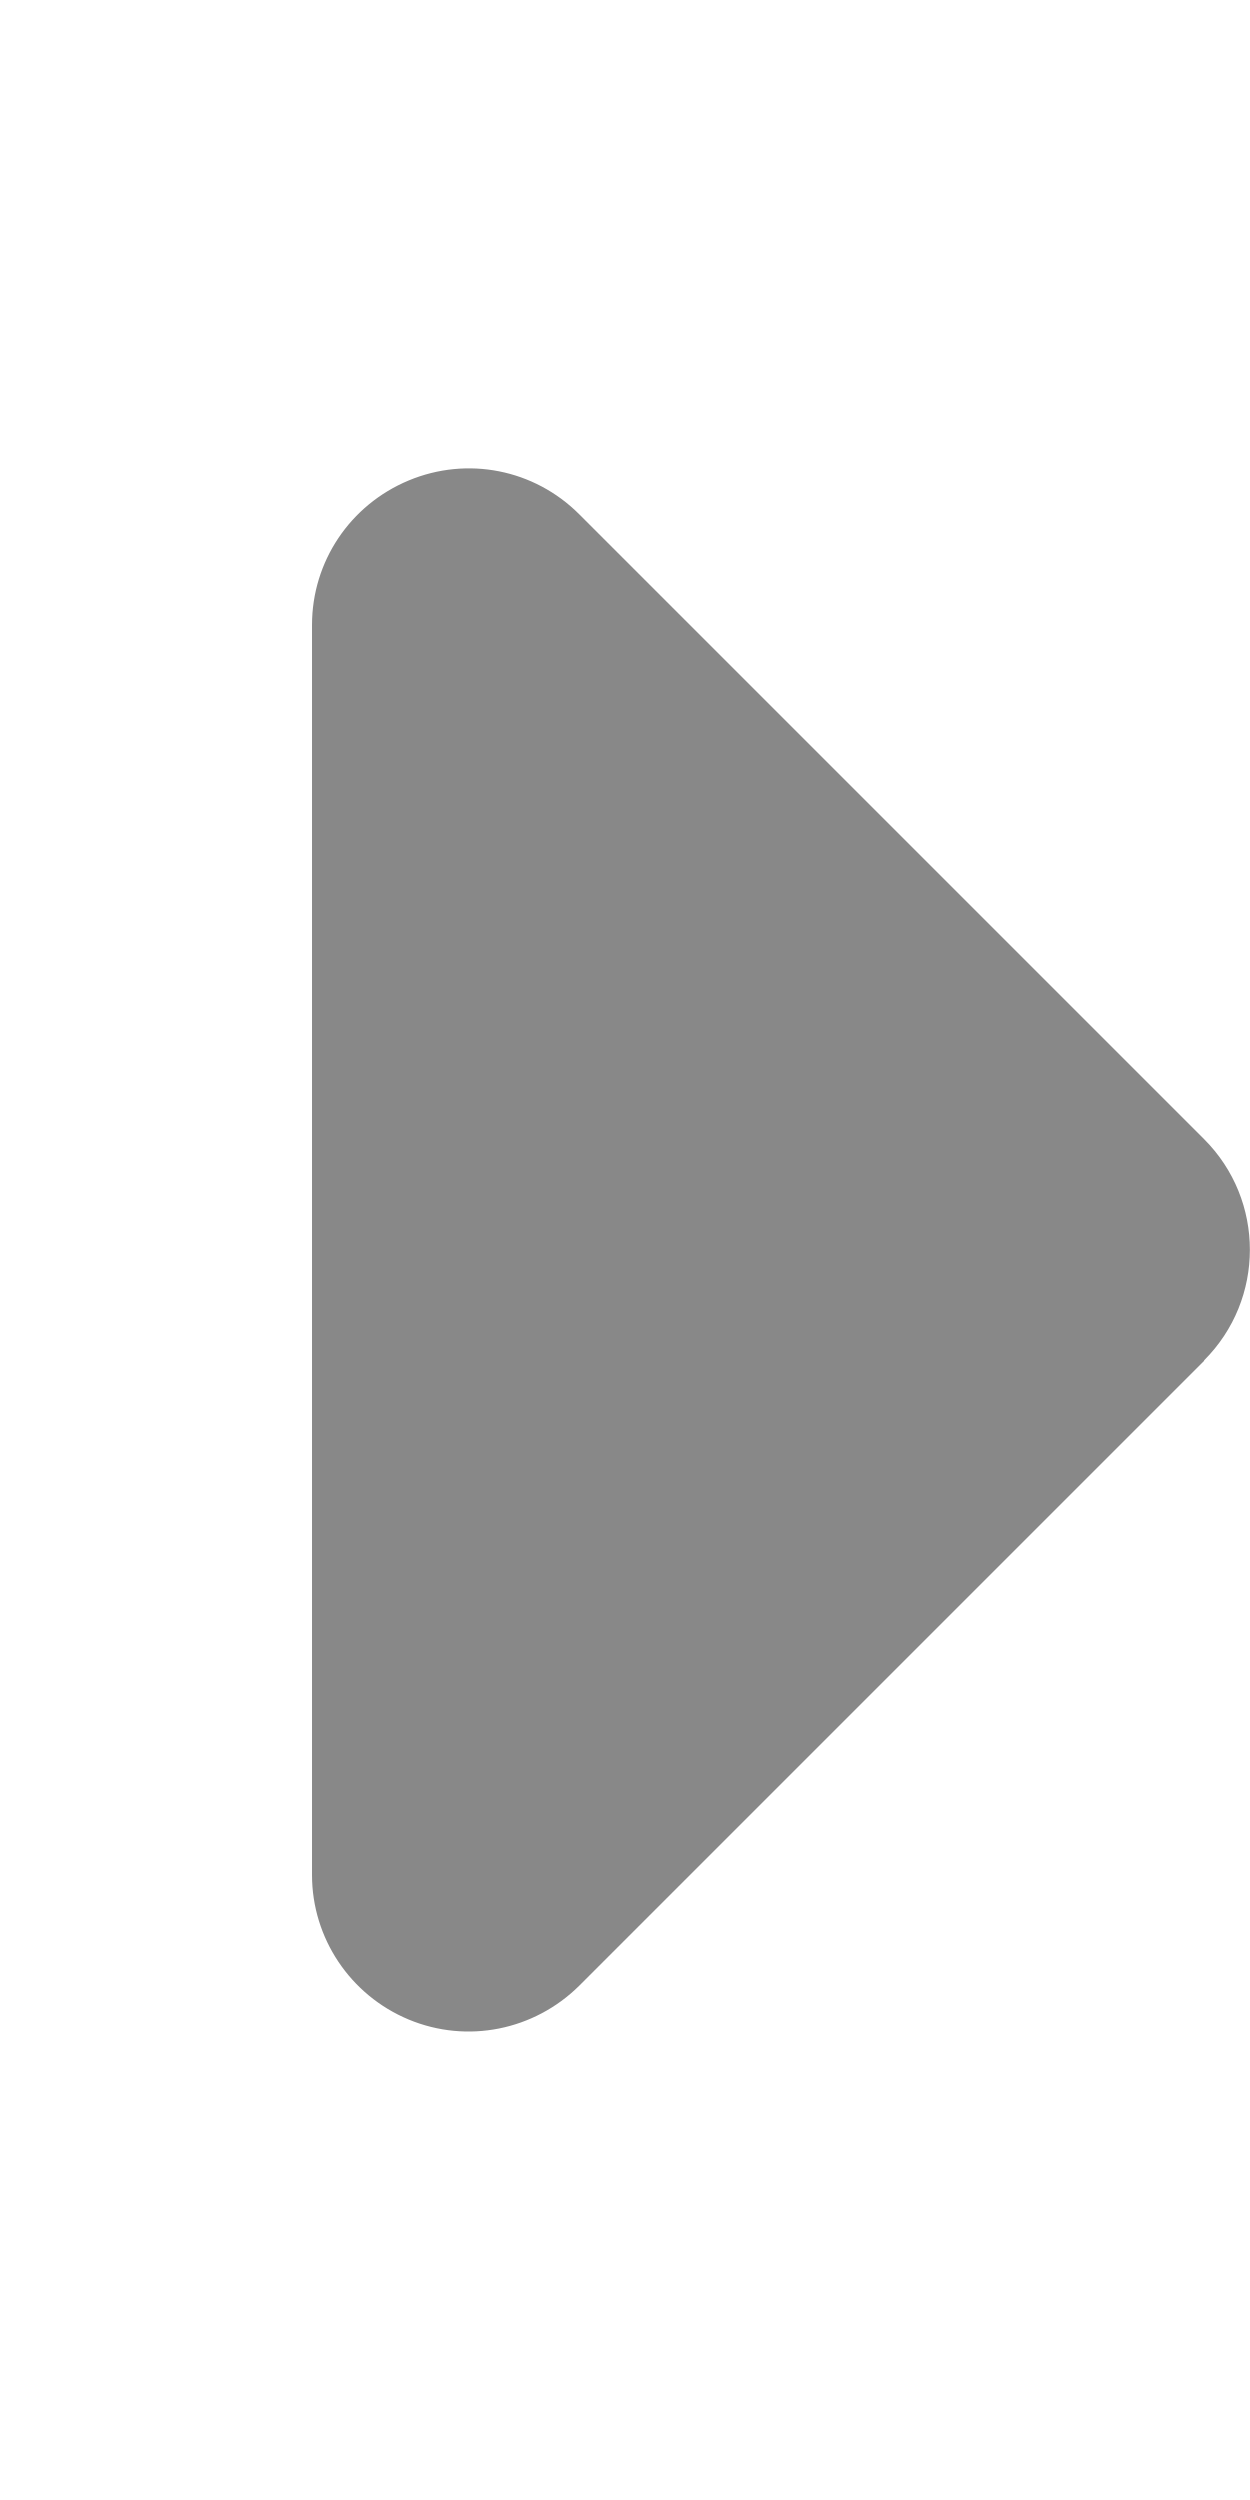
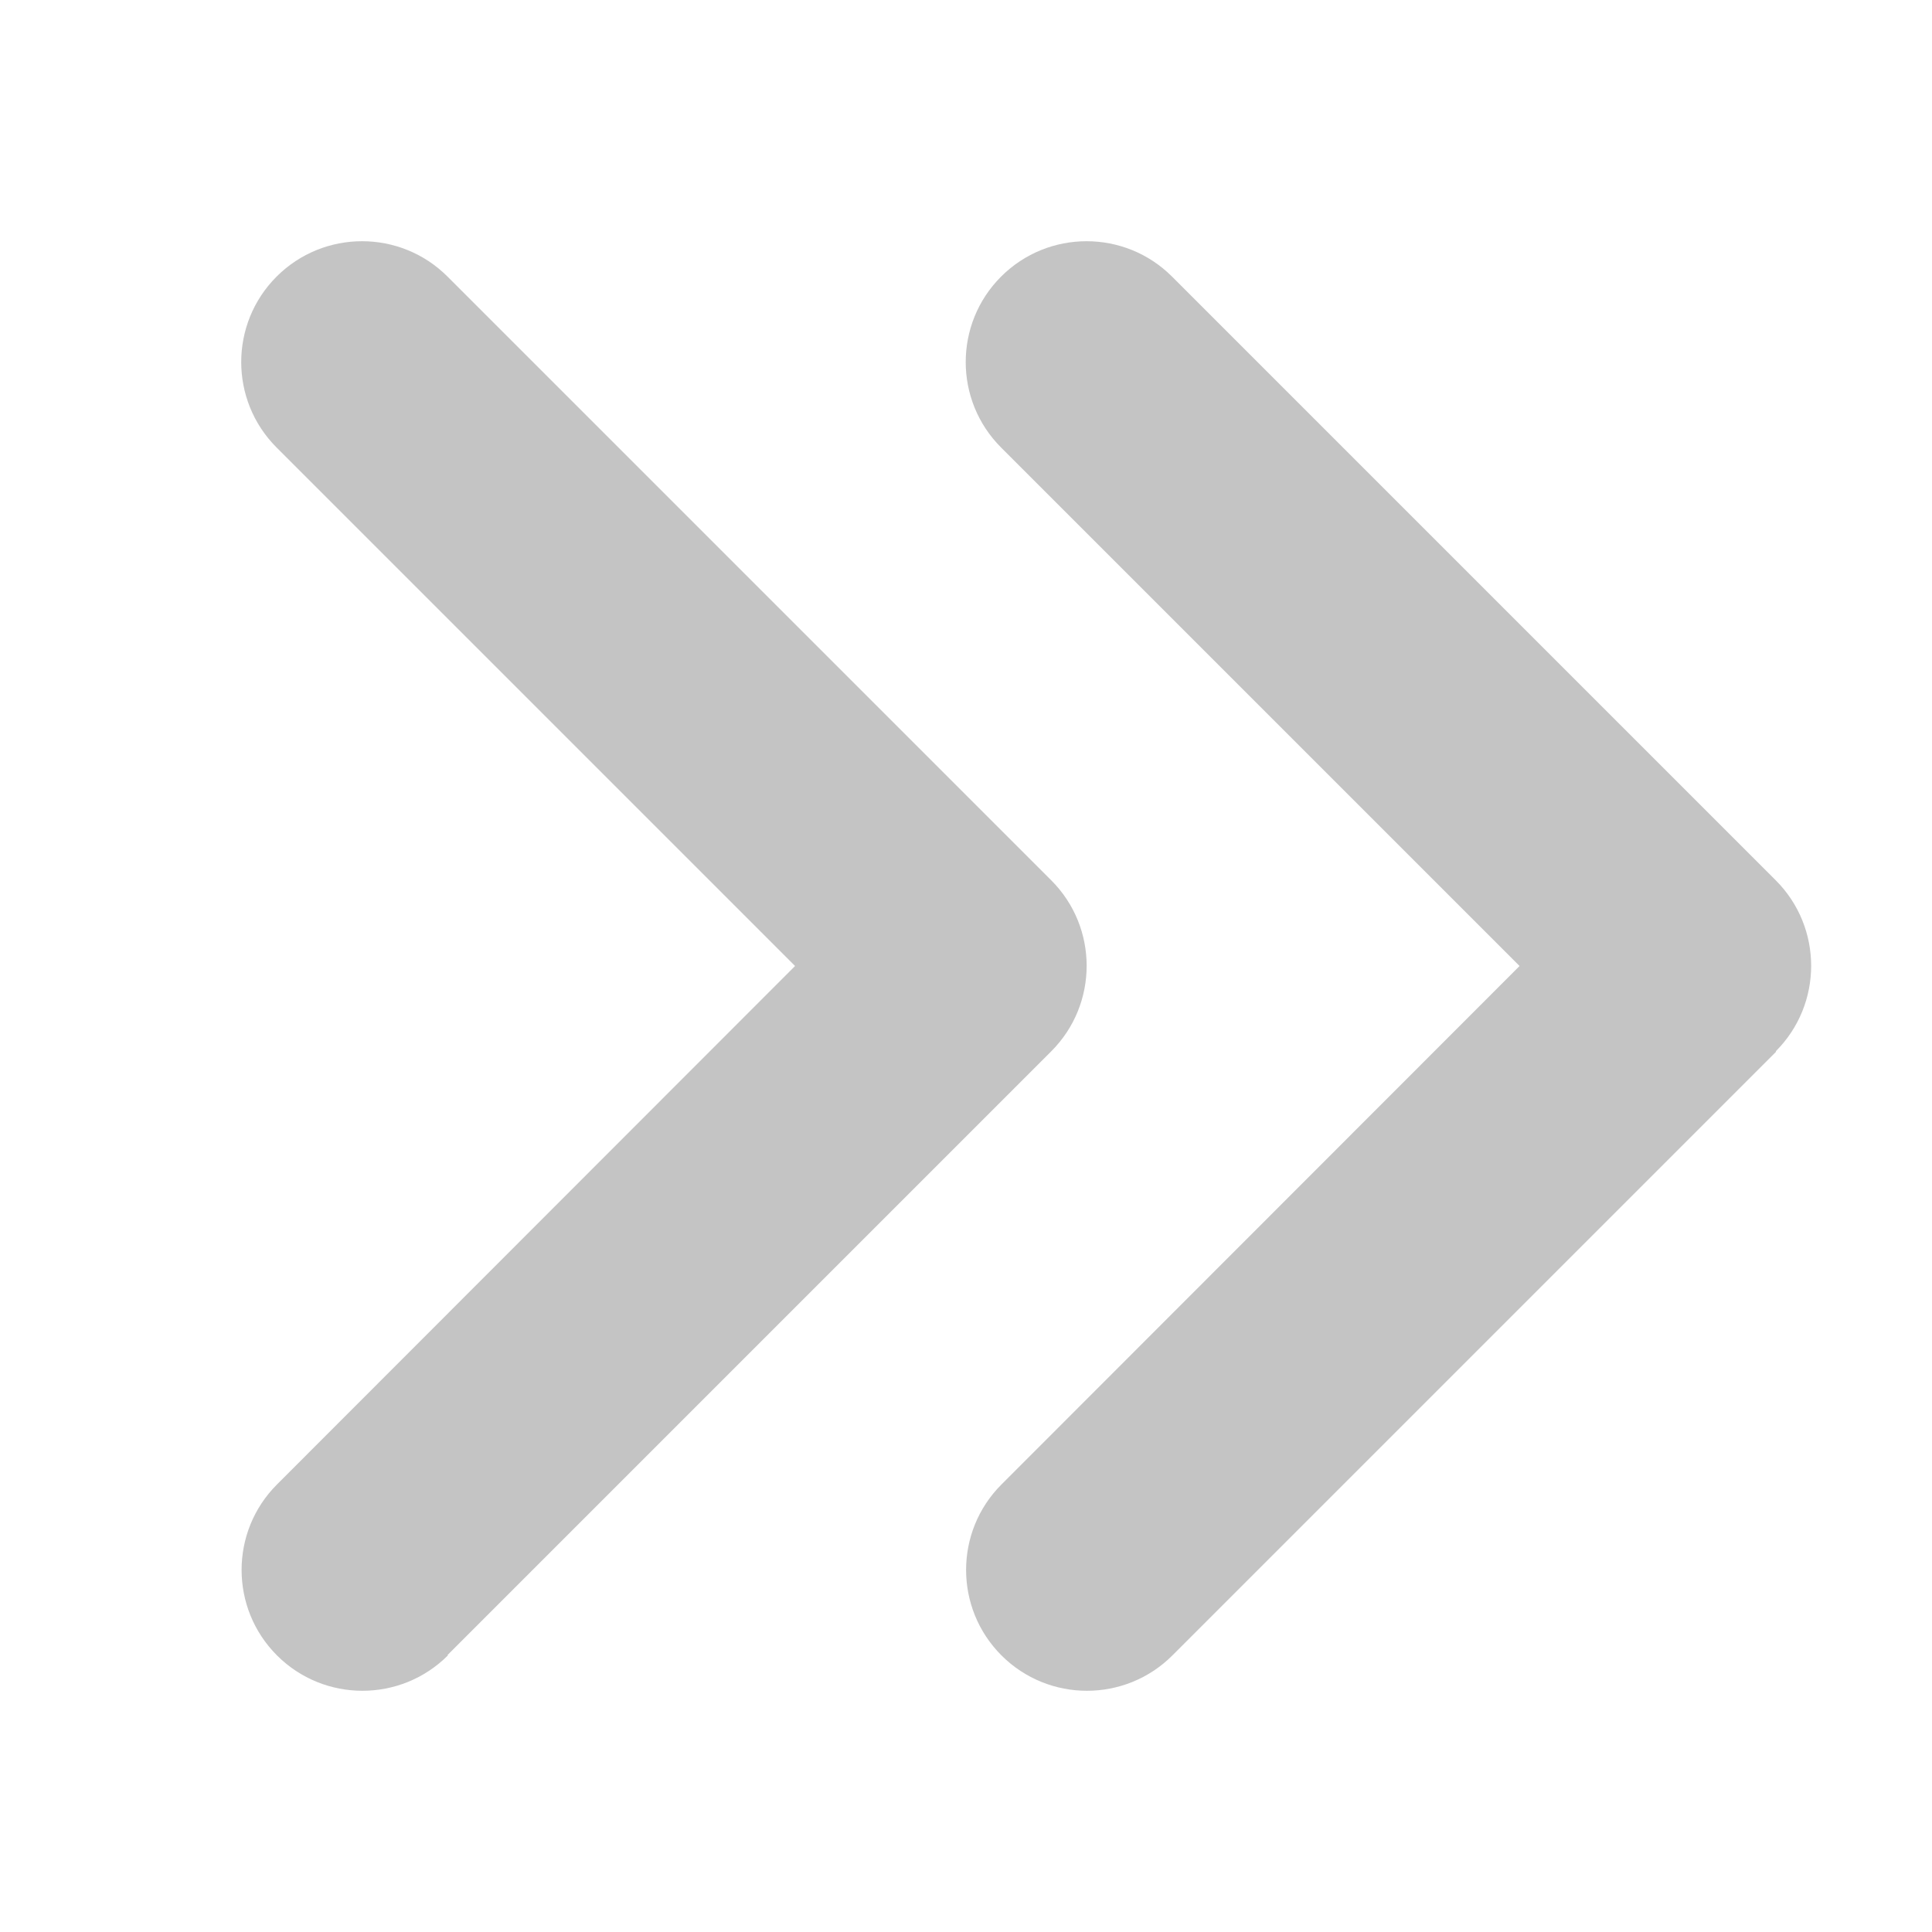
- <svg xmlns="http://www.w3.org/2000/svg" height="1em" viewBox="0 0 256 512">
-   <style>svg{fill:#888}</style>
-   <path d="M246.6 278.6c12.5-12.5 12.5-32.8 0-45.3l-128-128c-9.2-9.2-22.9-11.9-34.9-6.9s-19.8 16.6-19.8 29.6l0 256c0 12.9 7.8 24.6 19.8 29.6s25.7 2.2 34.9-6.9l128-128z" />
+ <svg xmlns="http://www.w3.org/2000/svg" height="1em" viewBox="0 0 512 512">
+   <style>svg{fill:#c4c4c4}</style>
+   <path d="M470.6 278.6c12.5-12.5 12.5-32.8 0-45.3l-160-160c-12.5-12.5-32.8-12.5-45.3 0s-12.5 32.8 0 45.3L402.7 256 265.4 393.4c-12.5 12.5-12.5 32.8 0 45.3s32.8 12.5 45.3 0l160-160zm-352 160l160-160c12.5-12.5 12.5-32.8 0-45.3l-160-160c-12.5-12.5-32.8-12.5-45.3 0s-12.5 32.8 0 45.3L210.7 256 73.4 393.4c-12.5 12.5-12.5 32.8 0 45.3s32.8 12.5 45.3 0z" />
</svg>
